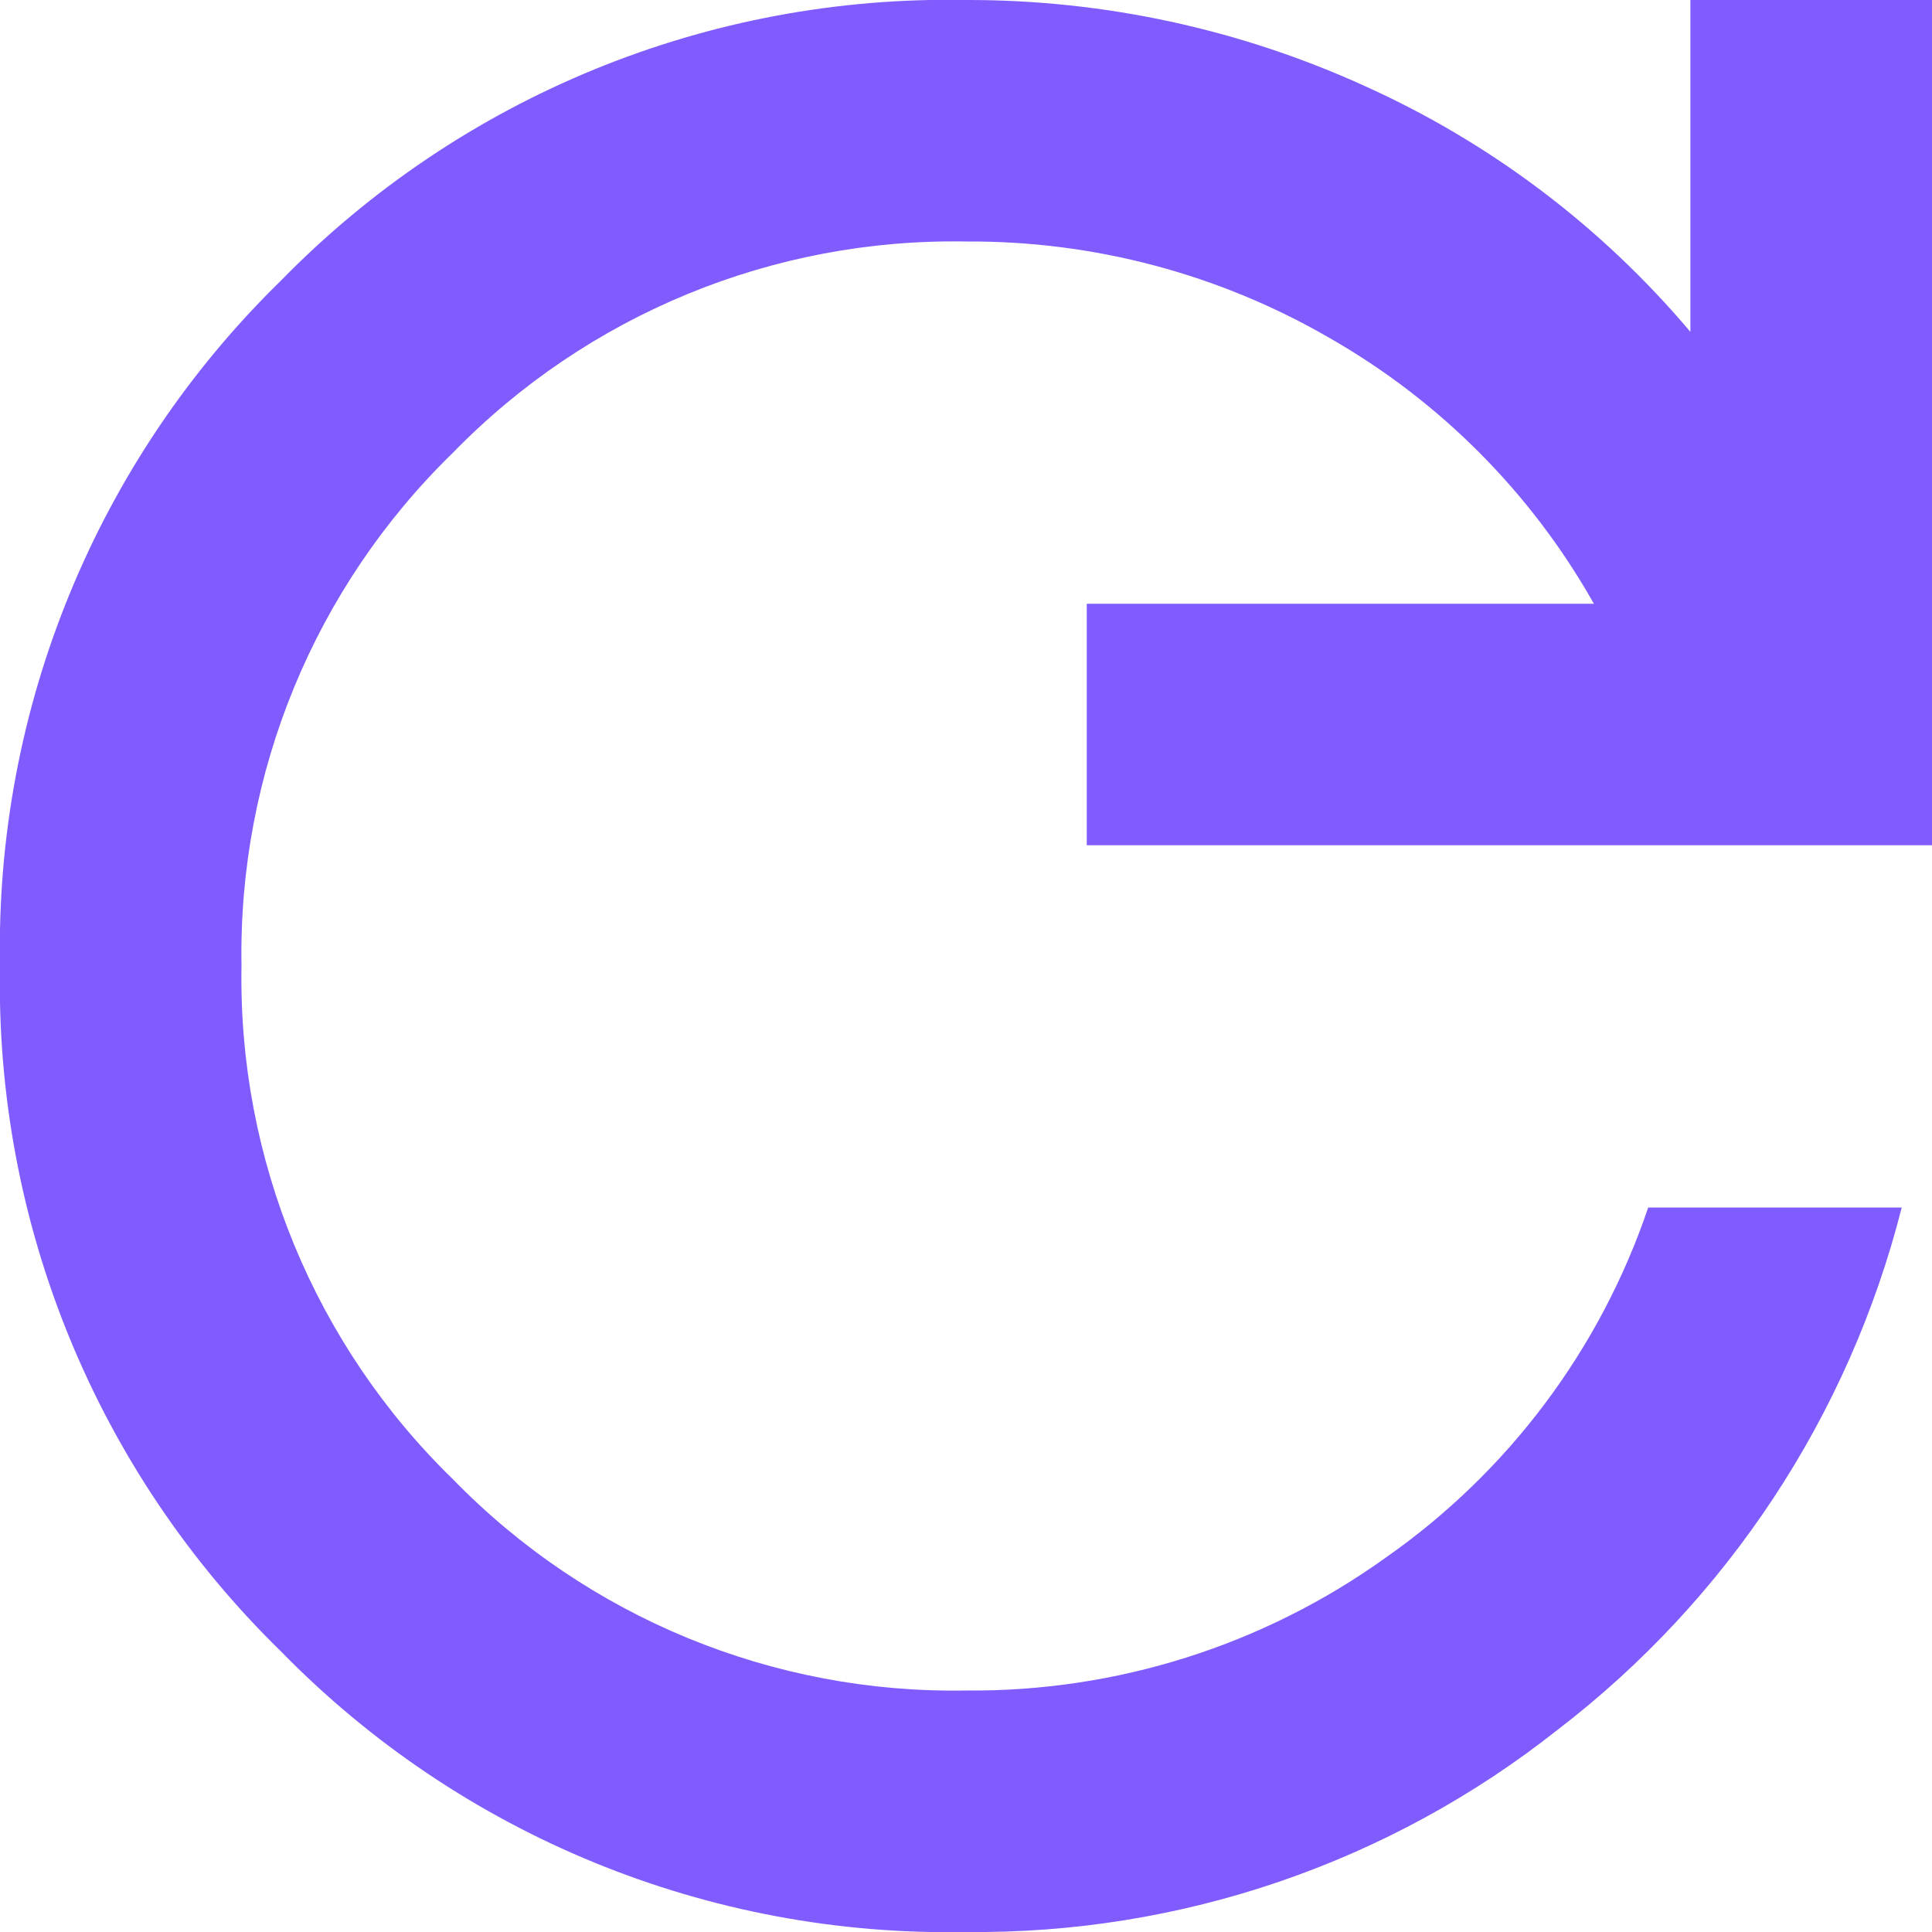
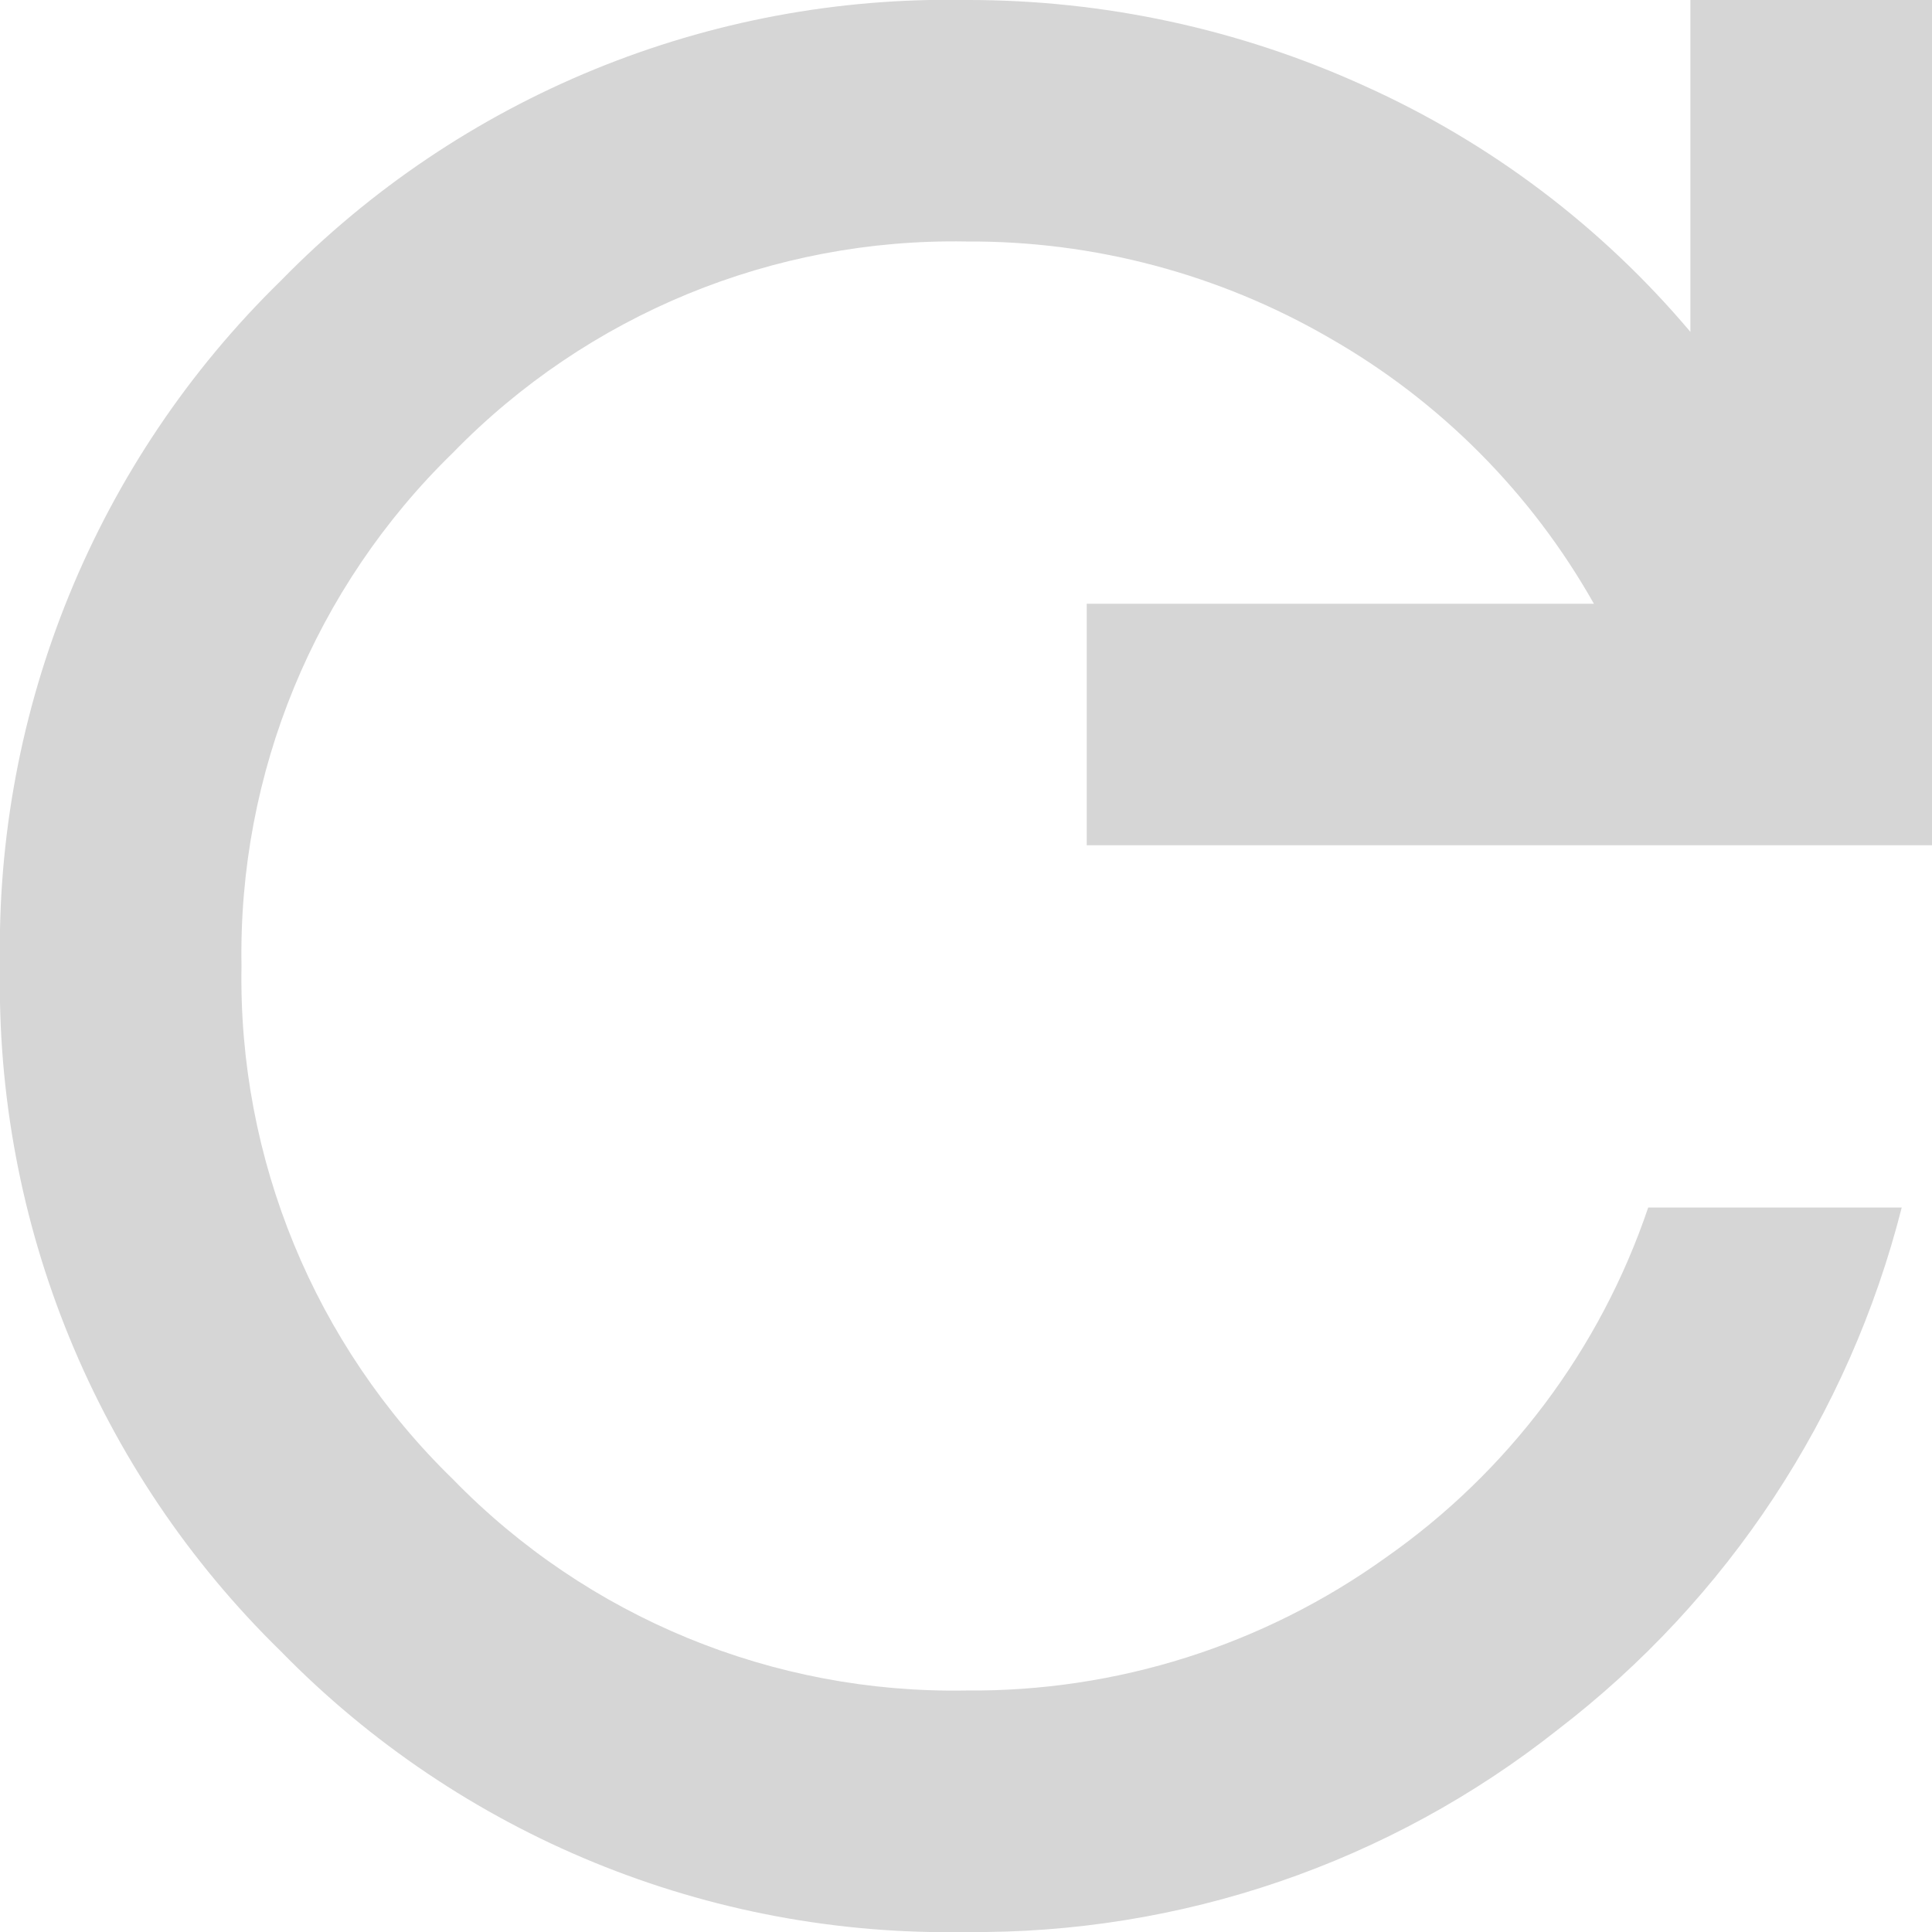
<svg xmlns="http://www.w3.org/2000/svg" width="18" height="18" viewBox="0 0 18 18">
-   <path id="refresh_FILL0_wght400_GRAD0_opsz24" d="M169-782a8.686,8.686,0,0,1-6.384-2.616A8.686,8.686,0,0,1,160-791a8.686,8.686,0,0,1,2.616-6.384A8.686,8.686,0,0,1,169-800a8.908,8.908,0,0,1,3.712.8,8.575,8.575,0,0,1,3.037,2.292V-800H178v7.875h-7.875v-2.25h4.725a6.566,6.566,0,0,0-2.461-2.475,6.668,6.668,0,0,0-3.389-.9,6.51,6.51,0,0,0-4.781,1.969A6.509,6.509,0,0,0,162.25-791a6.509,6.509,0,0,0,1.969,4.781A6.509,6.509,0,0,0,169-784.25a6.6,6.6,0,0,0,3.909-1.237,6.535,6.535,0,0,0,2.447-3.263h2.362a8.883,8.883,0,0,1-3.206,4.866A8.729,8.729,0,0,1,169-782Z" transform="translate(-160 800)" fill="#805cfe" />
+   <path id="refresh_FILL0_wght400_GRAD0_opsz24" d="M169-782a8.686,8.686,0,0,1-6.384-2.616A8.686,8.686,0,0,1,160-791a8.686,8.686,0,0,1,2.616-6.384A8.686,8.686,0,0,1,169-800a8.908,8.908,0,0,1,3.712.8,8.575,8.575,0,0,1,3.037,2.292V-800H178v7.875h-7.875v-2.25h4.725a6.566,6.566,0,0,0-2.461-2.475,6.668,6.668,0,0,0-3.389-.9,6.51,6.51,0,0,0-4.781,1.969A6.509,6.509,0,0,0,162.25-791a6.509,6.509,0,0,0,1.969,4.781A6.509,6.509,0,0,0,169-784.25a6.6,6.6,0,0,0,3.909-1.237,6.535,6.535,0,0,0,2.447-3.263h2.362a8.883,8.883,0,0,1-3.206,4.866A8.729,8.729,0,0,1,169-782Z" transform="translate(-160 800)" fill="#d6d6d6" />
</svg>
